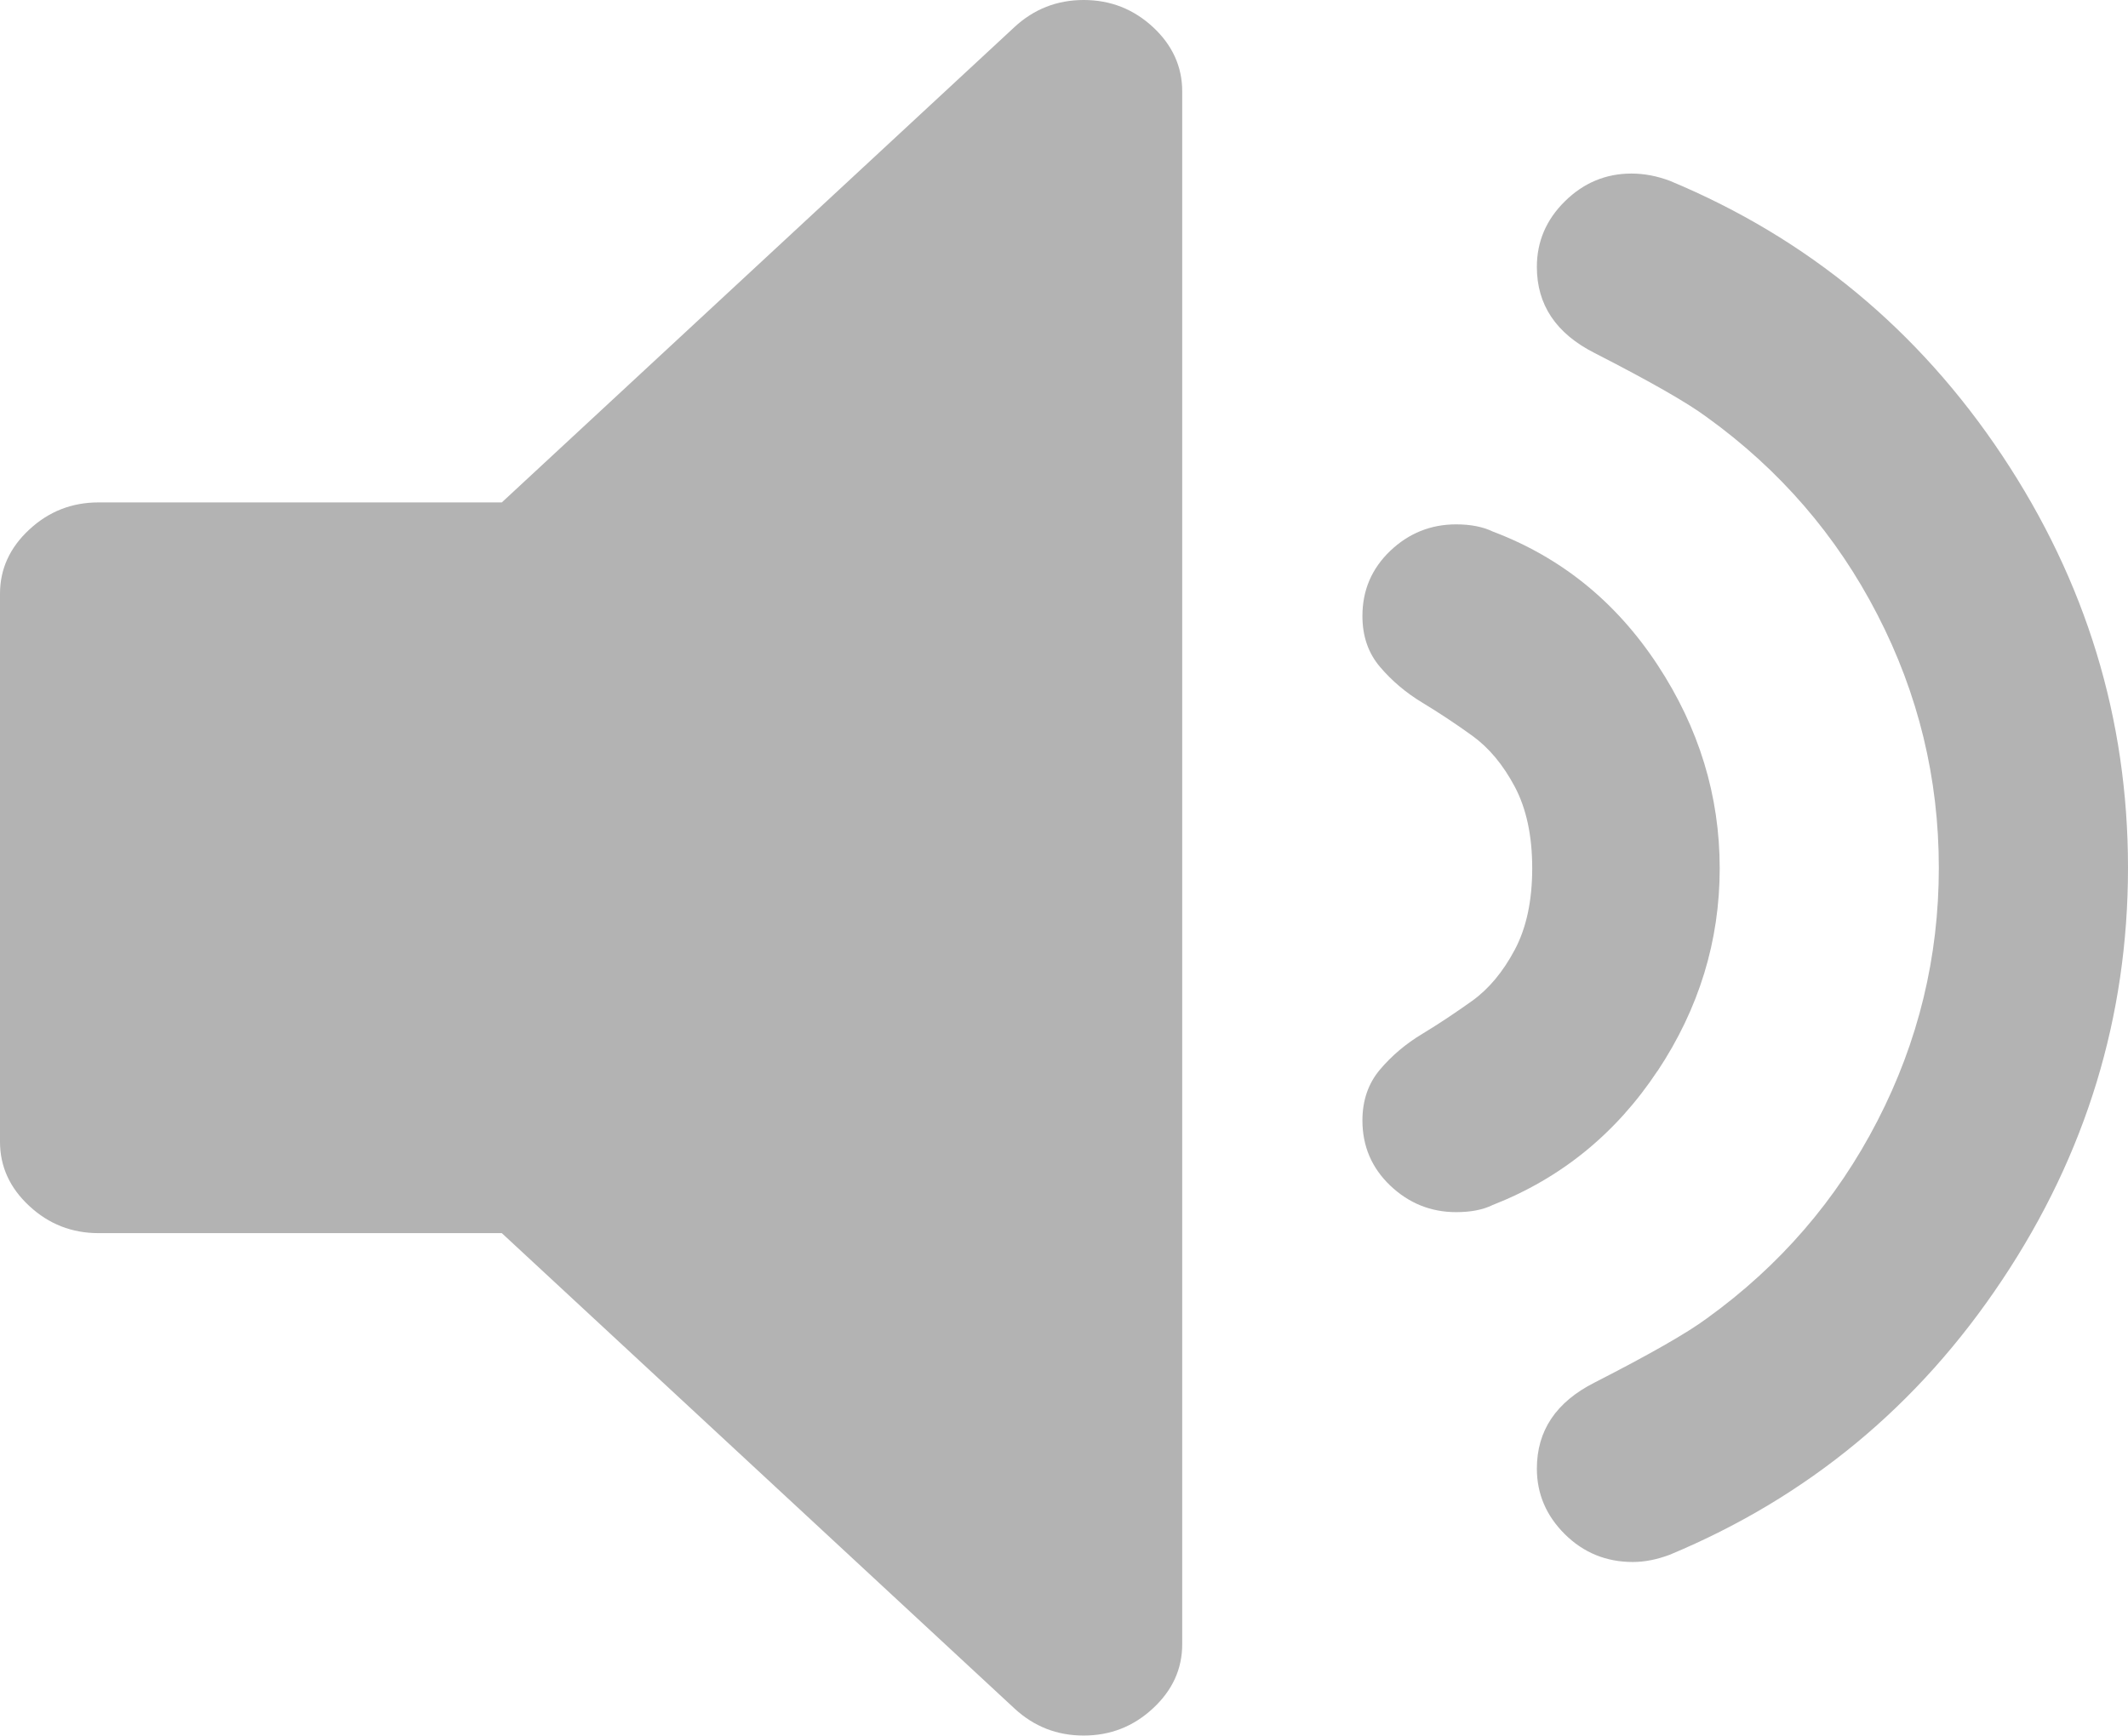
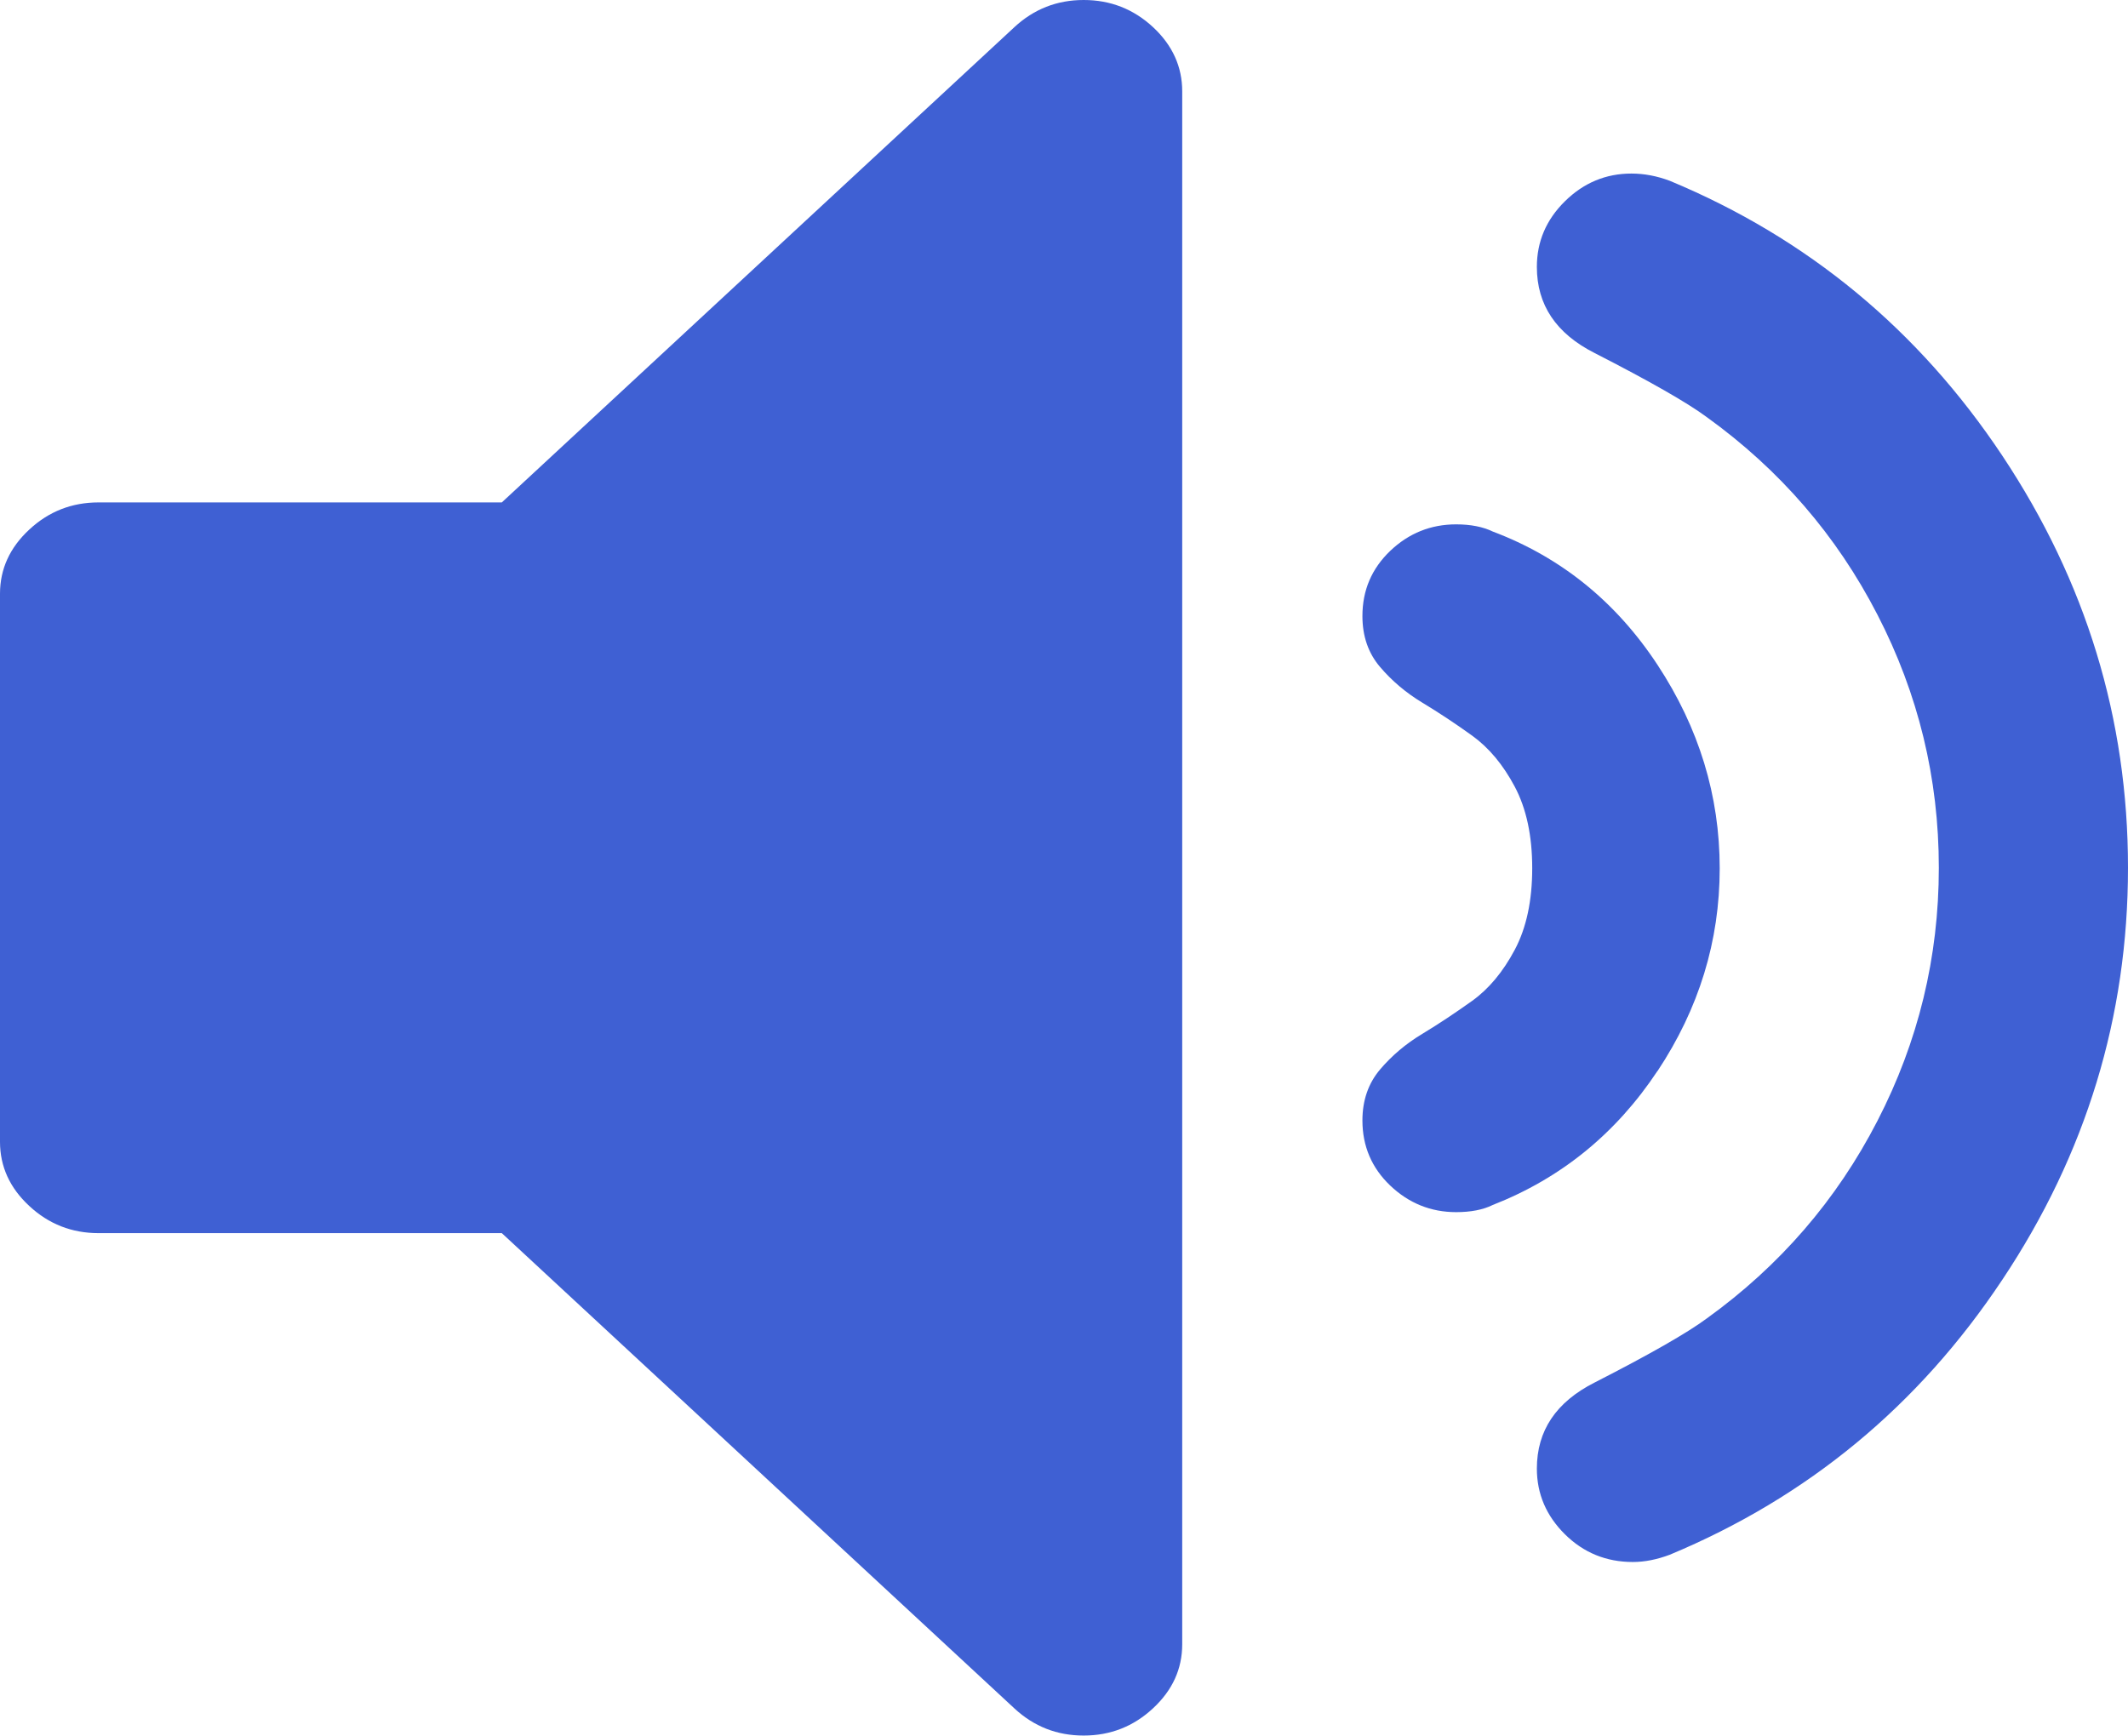
<svg xmlns="http://www.w3.org/2000/svg" width="38" height="31" viewBox="0 0 38 31" fill="none">
-   <path d="M19.351 0C18.875 0 18.462 0.162 18.114 0.485L8.961 8.974H1.76C1.283 8.974 0.871 9.135 0.523 9.459C0.174 9.782 0 10.165 0 10.606V20.394C0 20.835 0.174 21.218 0.523 21.541C0.871 21.865 1.284 22.026 1.76 22.026H8.961L18.114 30.515C18.462 30.838 18.874 31 19.351 31C19.828 31 20.24 30.838 20.588 30.515C20.937 30.192 21.111 29.81 21.111 29.368V1.632C21.111 1.191 20.937 0.808 20.59 0.485C20.242 0.162 19.829 0 19.352 0H19.351Z" fill="#B3B3B3" />
-   <path d="M29.598 19.132C30.339 18.015 30.709 16.808 30.709 15.51C30.709 14.213 30.339 13.001 29.598 11.875C28.857 10.749 27.877 9.955 26.656 9.494C26.482 9.41 26.263 9.366 26.003 9.366C25.55 9.366 25.157 9.524 24.826 9.839C24.494 10.157 24.329 10.543 24.329 11.004C24.329 11.363 24.433 11.665 24.643 11.912C24.853 12.159 25.104 12.373 25.401 12.552C25.697 12.731 25.993 12.927 26.29 13.141C26.586 13.355 26.839 13.656 27.048 14.049C27.257 14.442 27.361 14.929 27.361 15.508C27.361 16.088 27.257 16.575 27.048 16.967C26.839 17.36 26.586 17.663 26.29 17.876C25.993 18.088 25.697 18.286 25.401 18.465C25.104 18.643 24.852 18.857 24.643 19.104C24.434 19.351 24.329 19.655 24.329 20.013C24.329 20.473 24.495 20.861 24.826 21.177C25.157 21.491 25.549 21.651 26.003 21.651C26.263 21.651 26.482 21.609 26.656 21.523C27.876 21.045 28.857 20.247 29.598 19.129V19.132Z" fill="#B3B3B3" />
-   <path d="M35.756 22.858C37.252 20.611 38 18.157 38 15.499C38 12.842 37.252 10.39 35.756 8.14C34.261 5.893 32.281 4.255 29.819 3.23C29.591 3.144 29.362 3.1 29.133 3.1C28.676 3.1 28.28 3.265 27.945 3.595C27.61 3.925 27.444 4.316 27.444 4.768C27.444 5.445 27.787 5.957 28.474 6.305C29.458 6.809 30.127 7.19 30.479 7.451C31.78 8.389 32.797 9.564 33.526 10.98C34.256 12.395 34.622 13.901 34.622 15.5C34.622 17.097 34.256 18.604 33.526 20.02C32.797 21.436 31.78 22.611 30.479 23.549C30.127 23.81 29.458 24.192 28.474 24.695C27.787 25.043 27.444 25.554 27.444 26.232C27.444 26.683 27.612 27.075 27.945 27.405C28.279 27.735 28.683 27.9 29.159 27.9C29.369 27.9 29.59 27.856 29.818 27.77C32.28 26.744 34.261 25.108 35.755 22.859L35.756 22.858Z" fill="#B3B3B3" />
+   <path d="M19.351 0C18.875 0 18.462 0.162 18.114 0.485L8.961 8.974H1.76C1.283 8.974 0.871 9.135 0.523 9.459C0.174 9.782 0 10.165 0 10.606V20.394C0 20.835 0.174 21.218 0.523 21.541C0.871 21.865 1.284 22.026 1.76 22.026H8.961L18.114 30.515C18.462 30.838 18.874 31 19.351 31C19.828 31 20.24 30.838 20.588 30.515C20.937 30.192 21.111 29.81 21.111 29.368V1.632C21.111 1.191 20.937 0.808 20.59 0.485C20.242 0.162 19.829 0 19.352 0H19.351Z" fill="#3f60d3" />
+   <path d="M29.598 19.132C30.339 18.015 30.709 16.808 30.709 15.51C30.709 14.213 30.339 13.001 29.598 11.875C28.857 10.749 27.877 9.955 26.656 9.494C26.482 9.41 26.263 9.366 26.003 9.366C25.55 9.366 25.157 9.524 24.826 9.839C24.494 10.157 24.329 10.543 24.329 11.004C24.329 11.363 24.433 11.665 24.643 11.912C24.853 12.159 25.104 12.373 25.401 12.552C25.697 12.731 25.993 12.927 26.29 13.141C26.586 13.355 26.839 13.656 27.048 14.049C27.257 14.442 27.361 14.929 27.361 15.508C27.361 16.088 27.257 16.575 27.048 16.967C26.839 17.36 26.586 17.663 26.29 17.876C25.993 18.088 25.697 18.286 25.401 18.465C25.104 18.643 24.852 18.857 24.643 19.104C24.434 19.351 24.329 19.655 24.329 20.013C24.329 20.473 24.495 20.861 24.826 21.177C25.157 21.491 25.549 21.651 26.003 21.651C26.263 21.651 26.482 21.609 26.656 21.523C27.876 21.045 28.857 20.247 29.598 19.129V19.132Z" fill="#3f60d3" />
+   <path d="M35.756 22.858C37.252 20.611 38 18.157 38 15.499C38 12.842 37.252 10.39 35.756 8.14C34.261 5.893 32.281 4.255 29.819 3.23C29.591 3.144 29.362 3.1 29.133 3.1C28.676 3.1 28.28 3.265 27.945 3.595C27.61 3.925 27.444 4.316 27.444 4.768C27.444 5.445 27.787 5.957 28.474 6.305C29.458 6.809 30.127 7.19 30.479 7.451C31.78 8.389 32.797 9.564 33.526 10.98C34.256 12.395 34.622 13.901 34.622 15.5C34.622 17.097 34.256 18.604 33.526 20.02C32.797 21.436 31.78 22.611 30.479 23.549C30.127 23.81 29.458 24.192 28.474 24.695C27.787 25.043 27.444 25.554 27.444 26.232C27.444 26.683 27.612 27.075 27.945 27.405C28.279 27.735 28.683 27.9 29.159 27.9C29.369 27.9 29.59 27.856 29.818 27.77C32.28 26.744 34.261 25.108 35.755 22.859L35.756 22.858Z" fill="#3f60d3" />
</svg>
